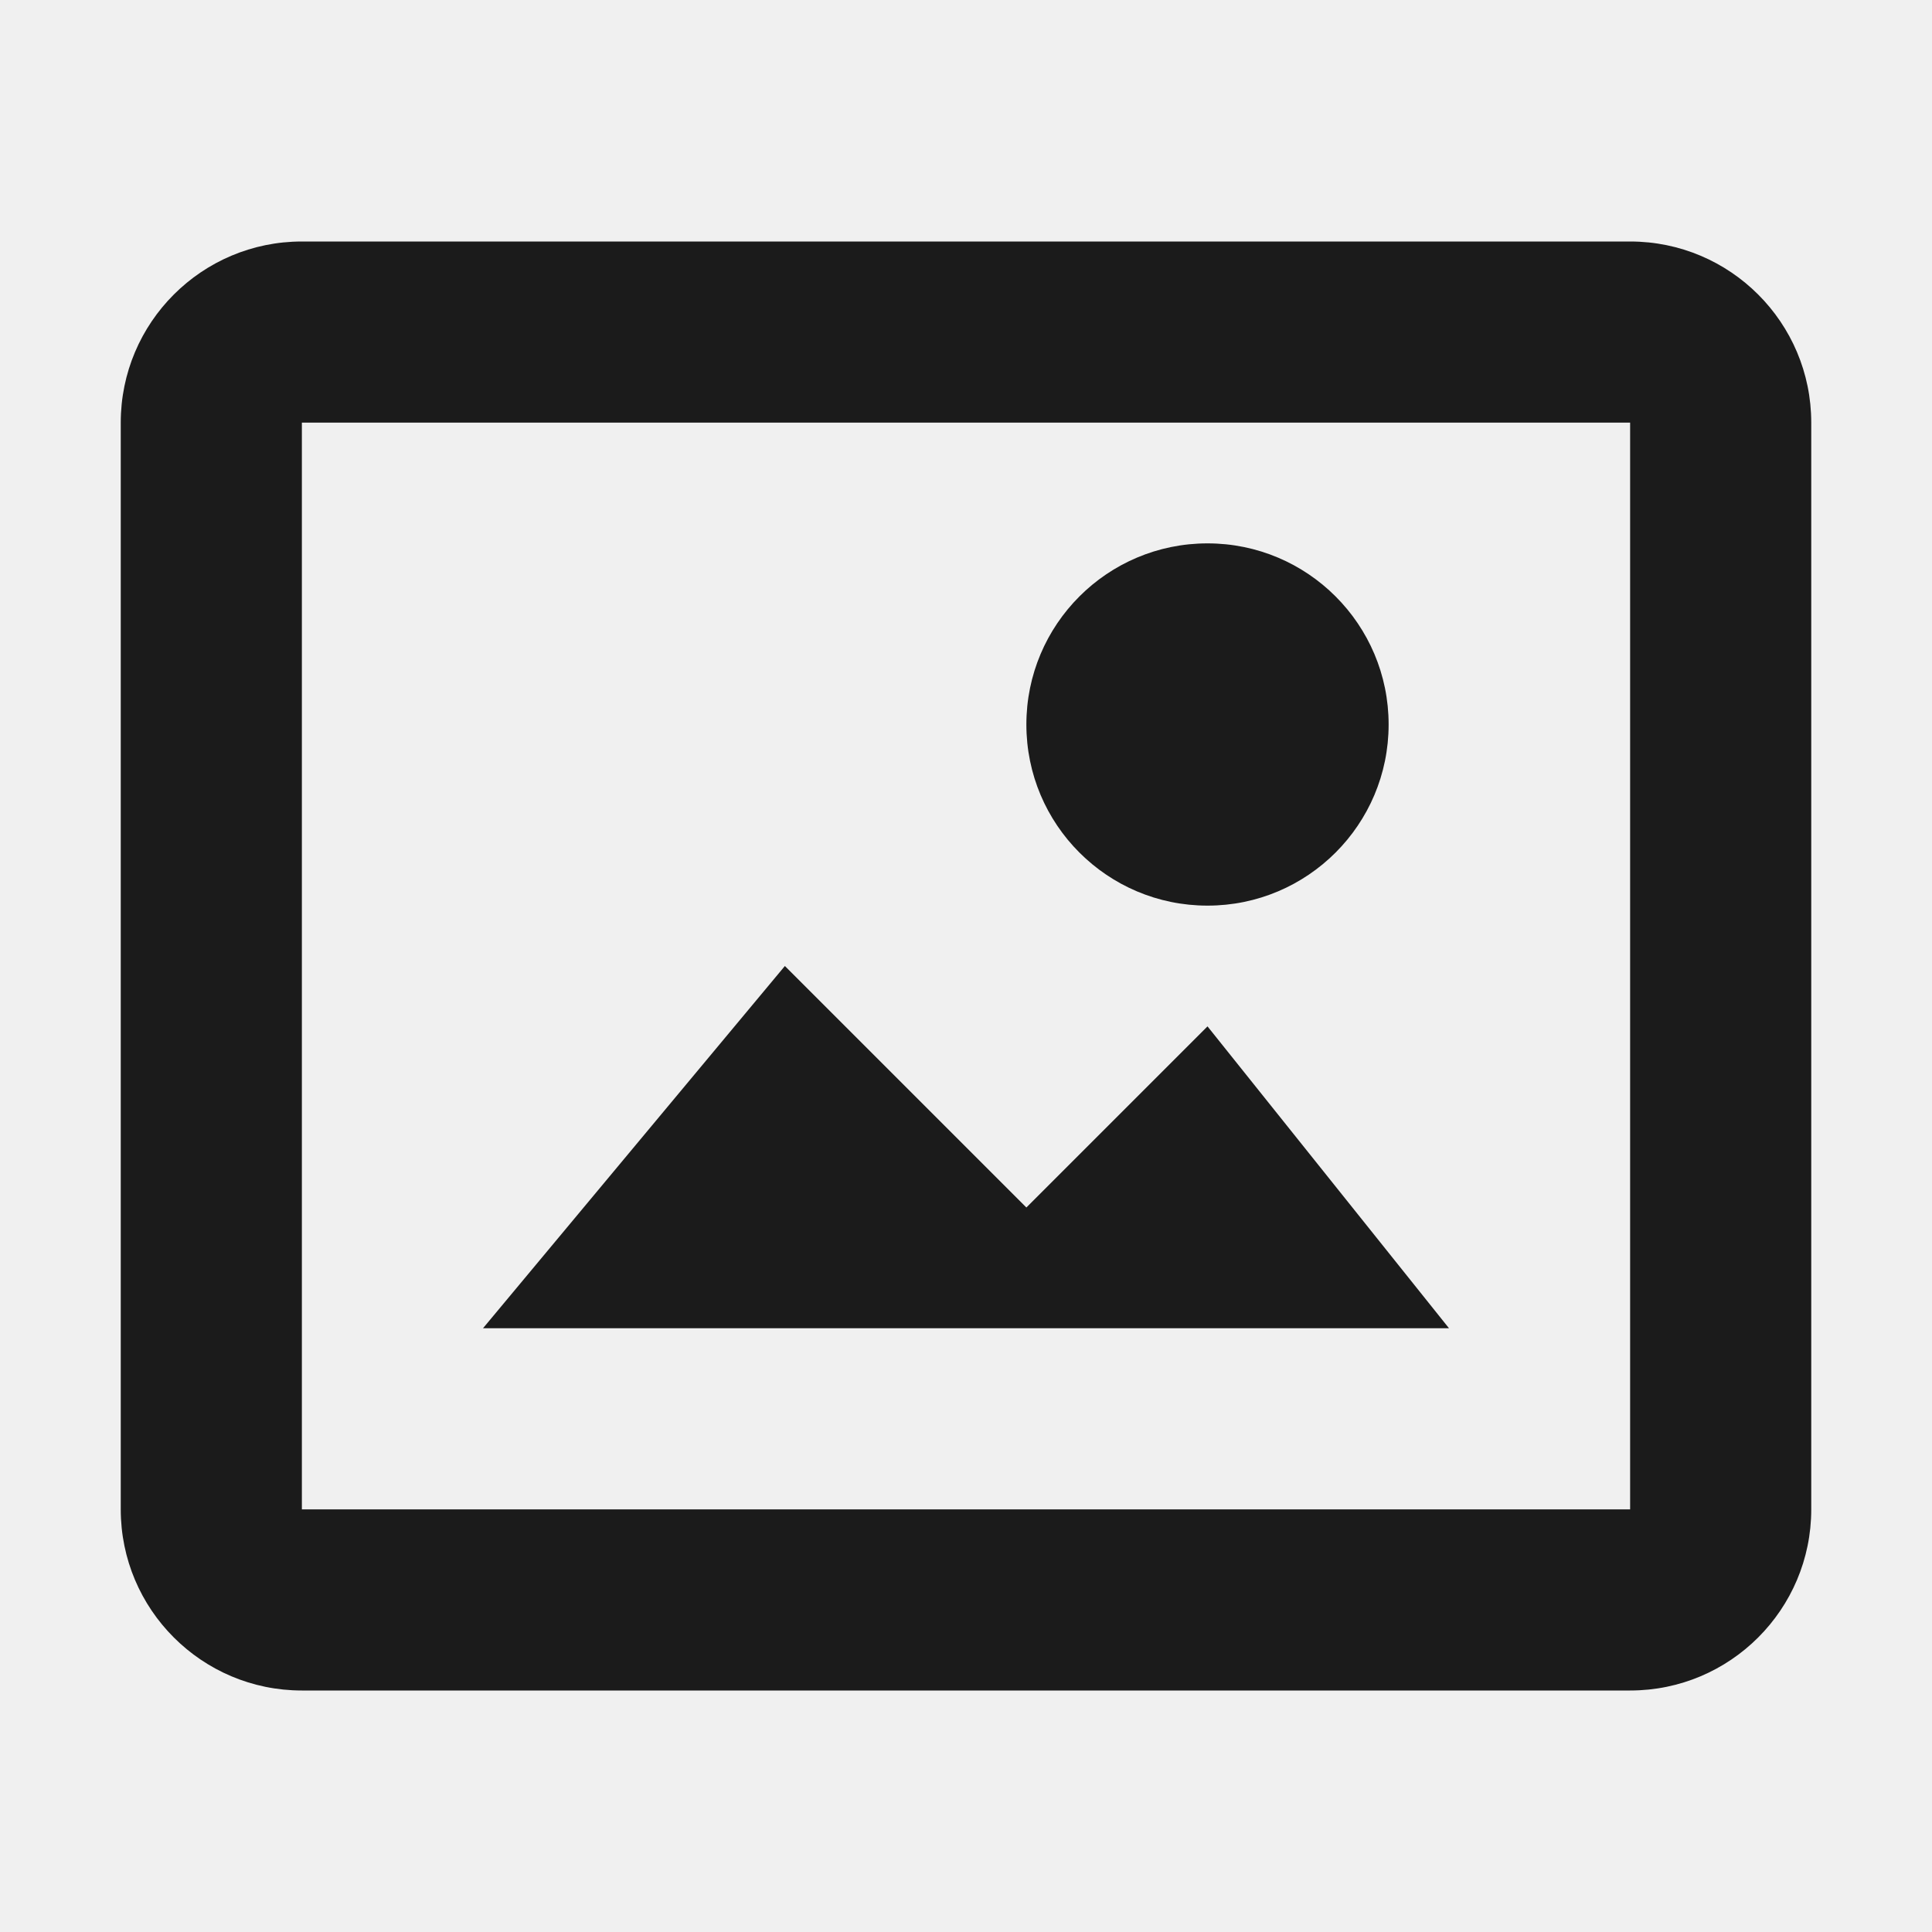
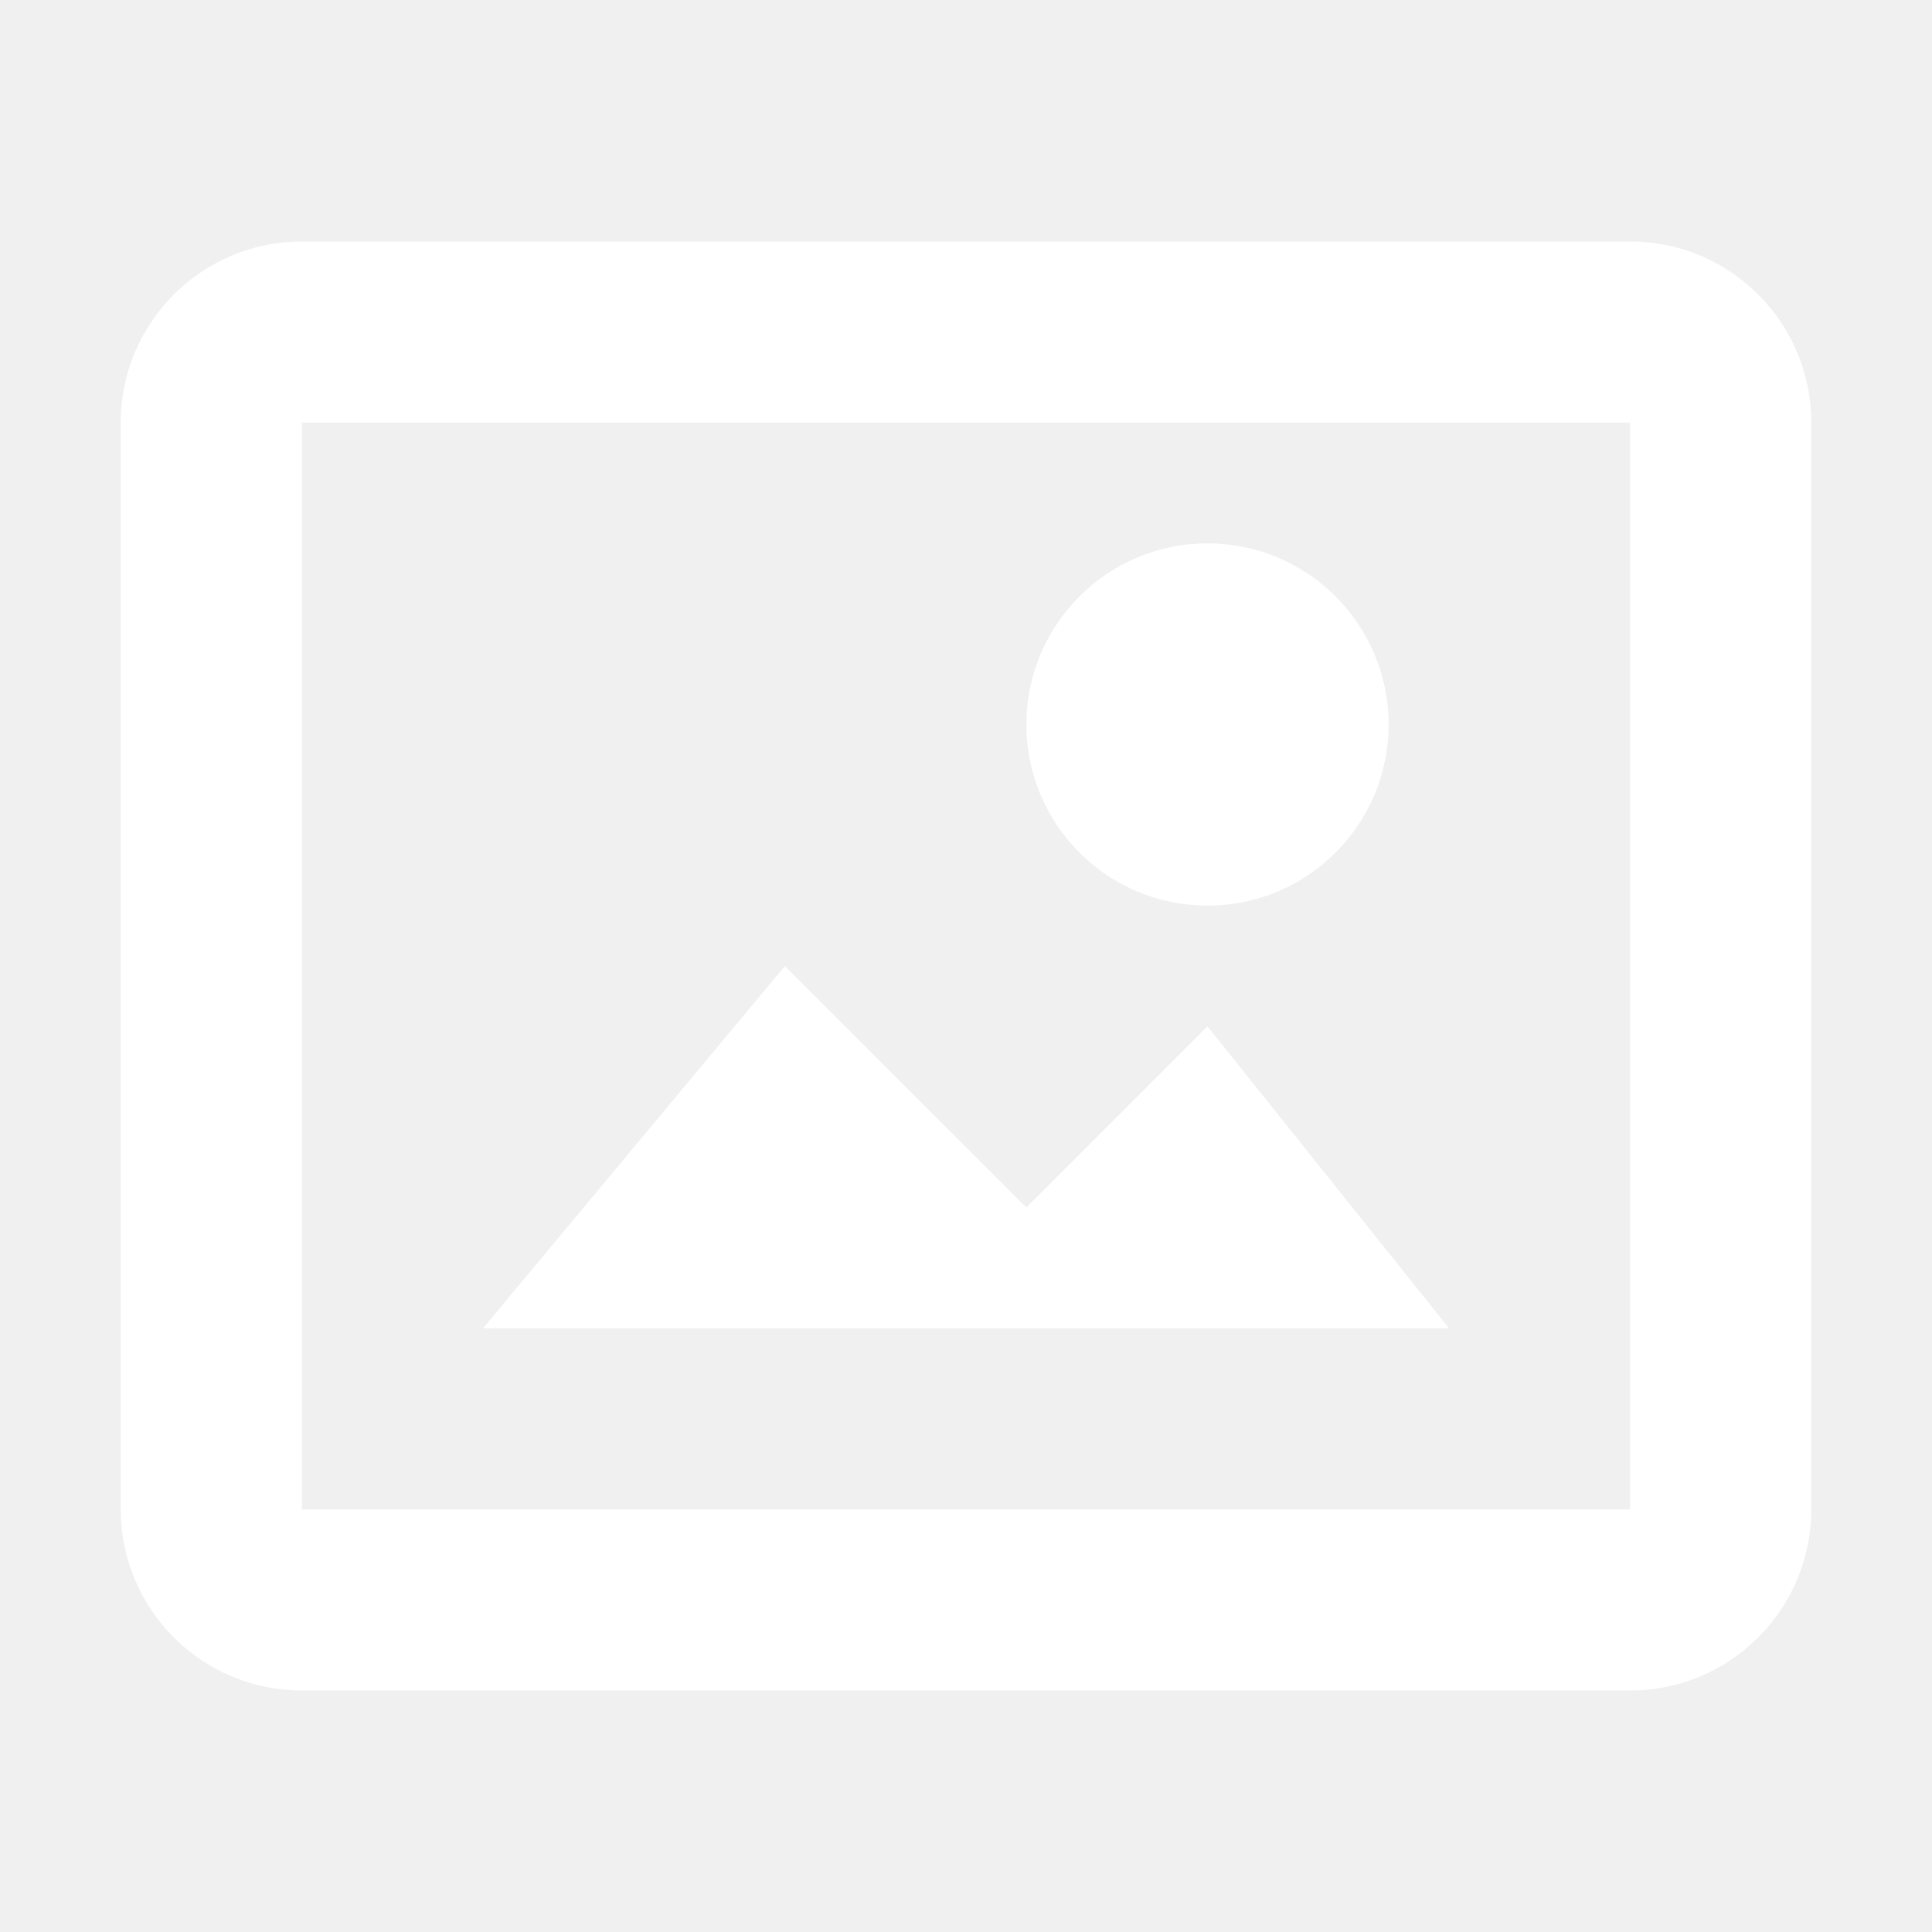
<svg xmlns="http://www.w3.org/2000/svg" viewBox="0 0 32 32" aria-hidden="true">
-   <path fill="#1b1b1b" d="M5 4h22a3 3 0 0 1 3 3v18a3 3 0 0 1-3 3H5a3 3 0 0 1-3-3V7a3 3 0 0 1 3-3Zm0 3v18h22V7H5Zm3 15 5-6 4 4 3-3 4 5H8Zm12-7a3 3 0 1 1 0-6 3 3 0 0 1 0 6Z" />
+   <path fill="#fff" d="M5 4h22a3 3 0 0 1 3 3v18a3 3 0 0 1-3 3H5a3 3 0 0 1-3-3V7a3 3 0 0 1 3-3Zm0 3v18h22V7H5Zm3 15 5-6 4 4 3-3 4 5H8Zm12-7a3 3 0 1 1 0-6 3 3 0 0 1 0 6Z" />
</svg>
